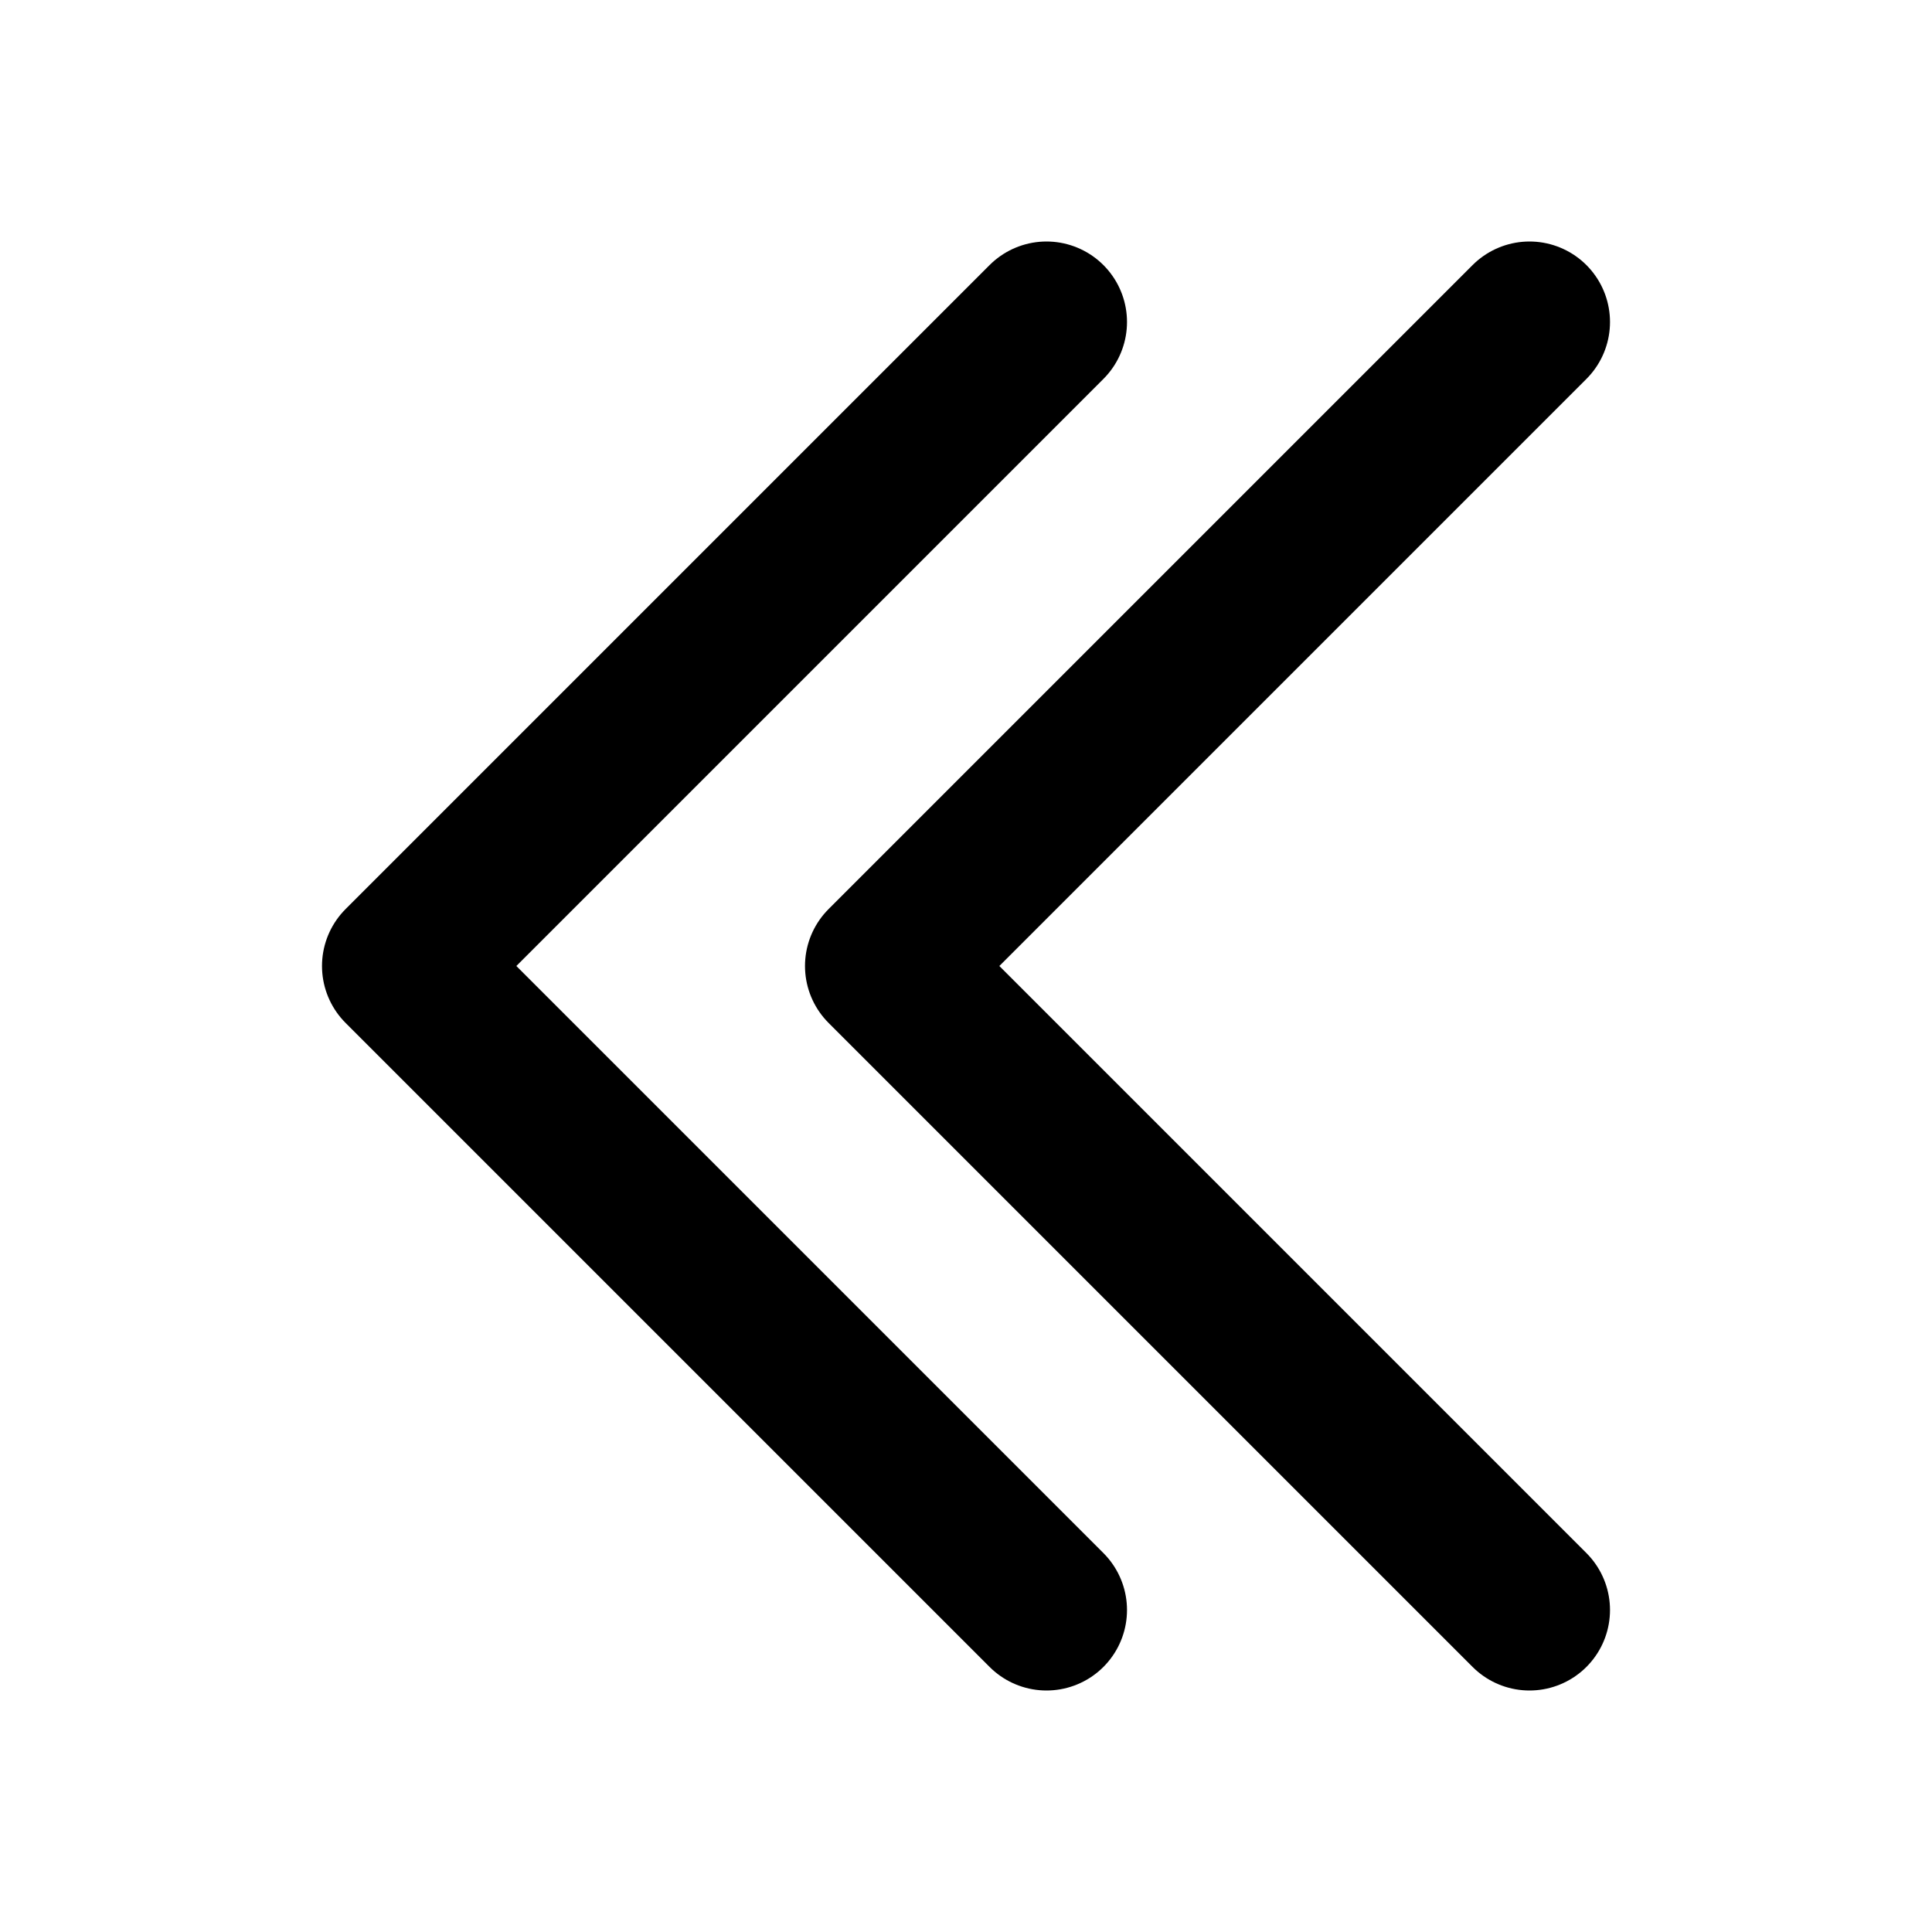
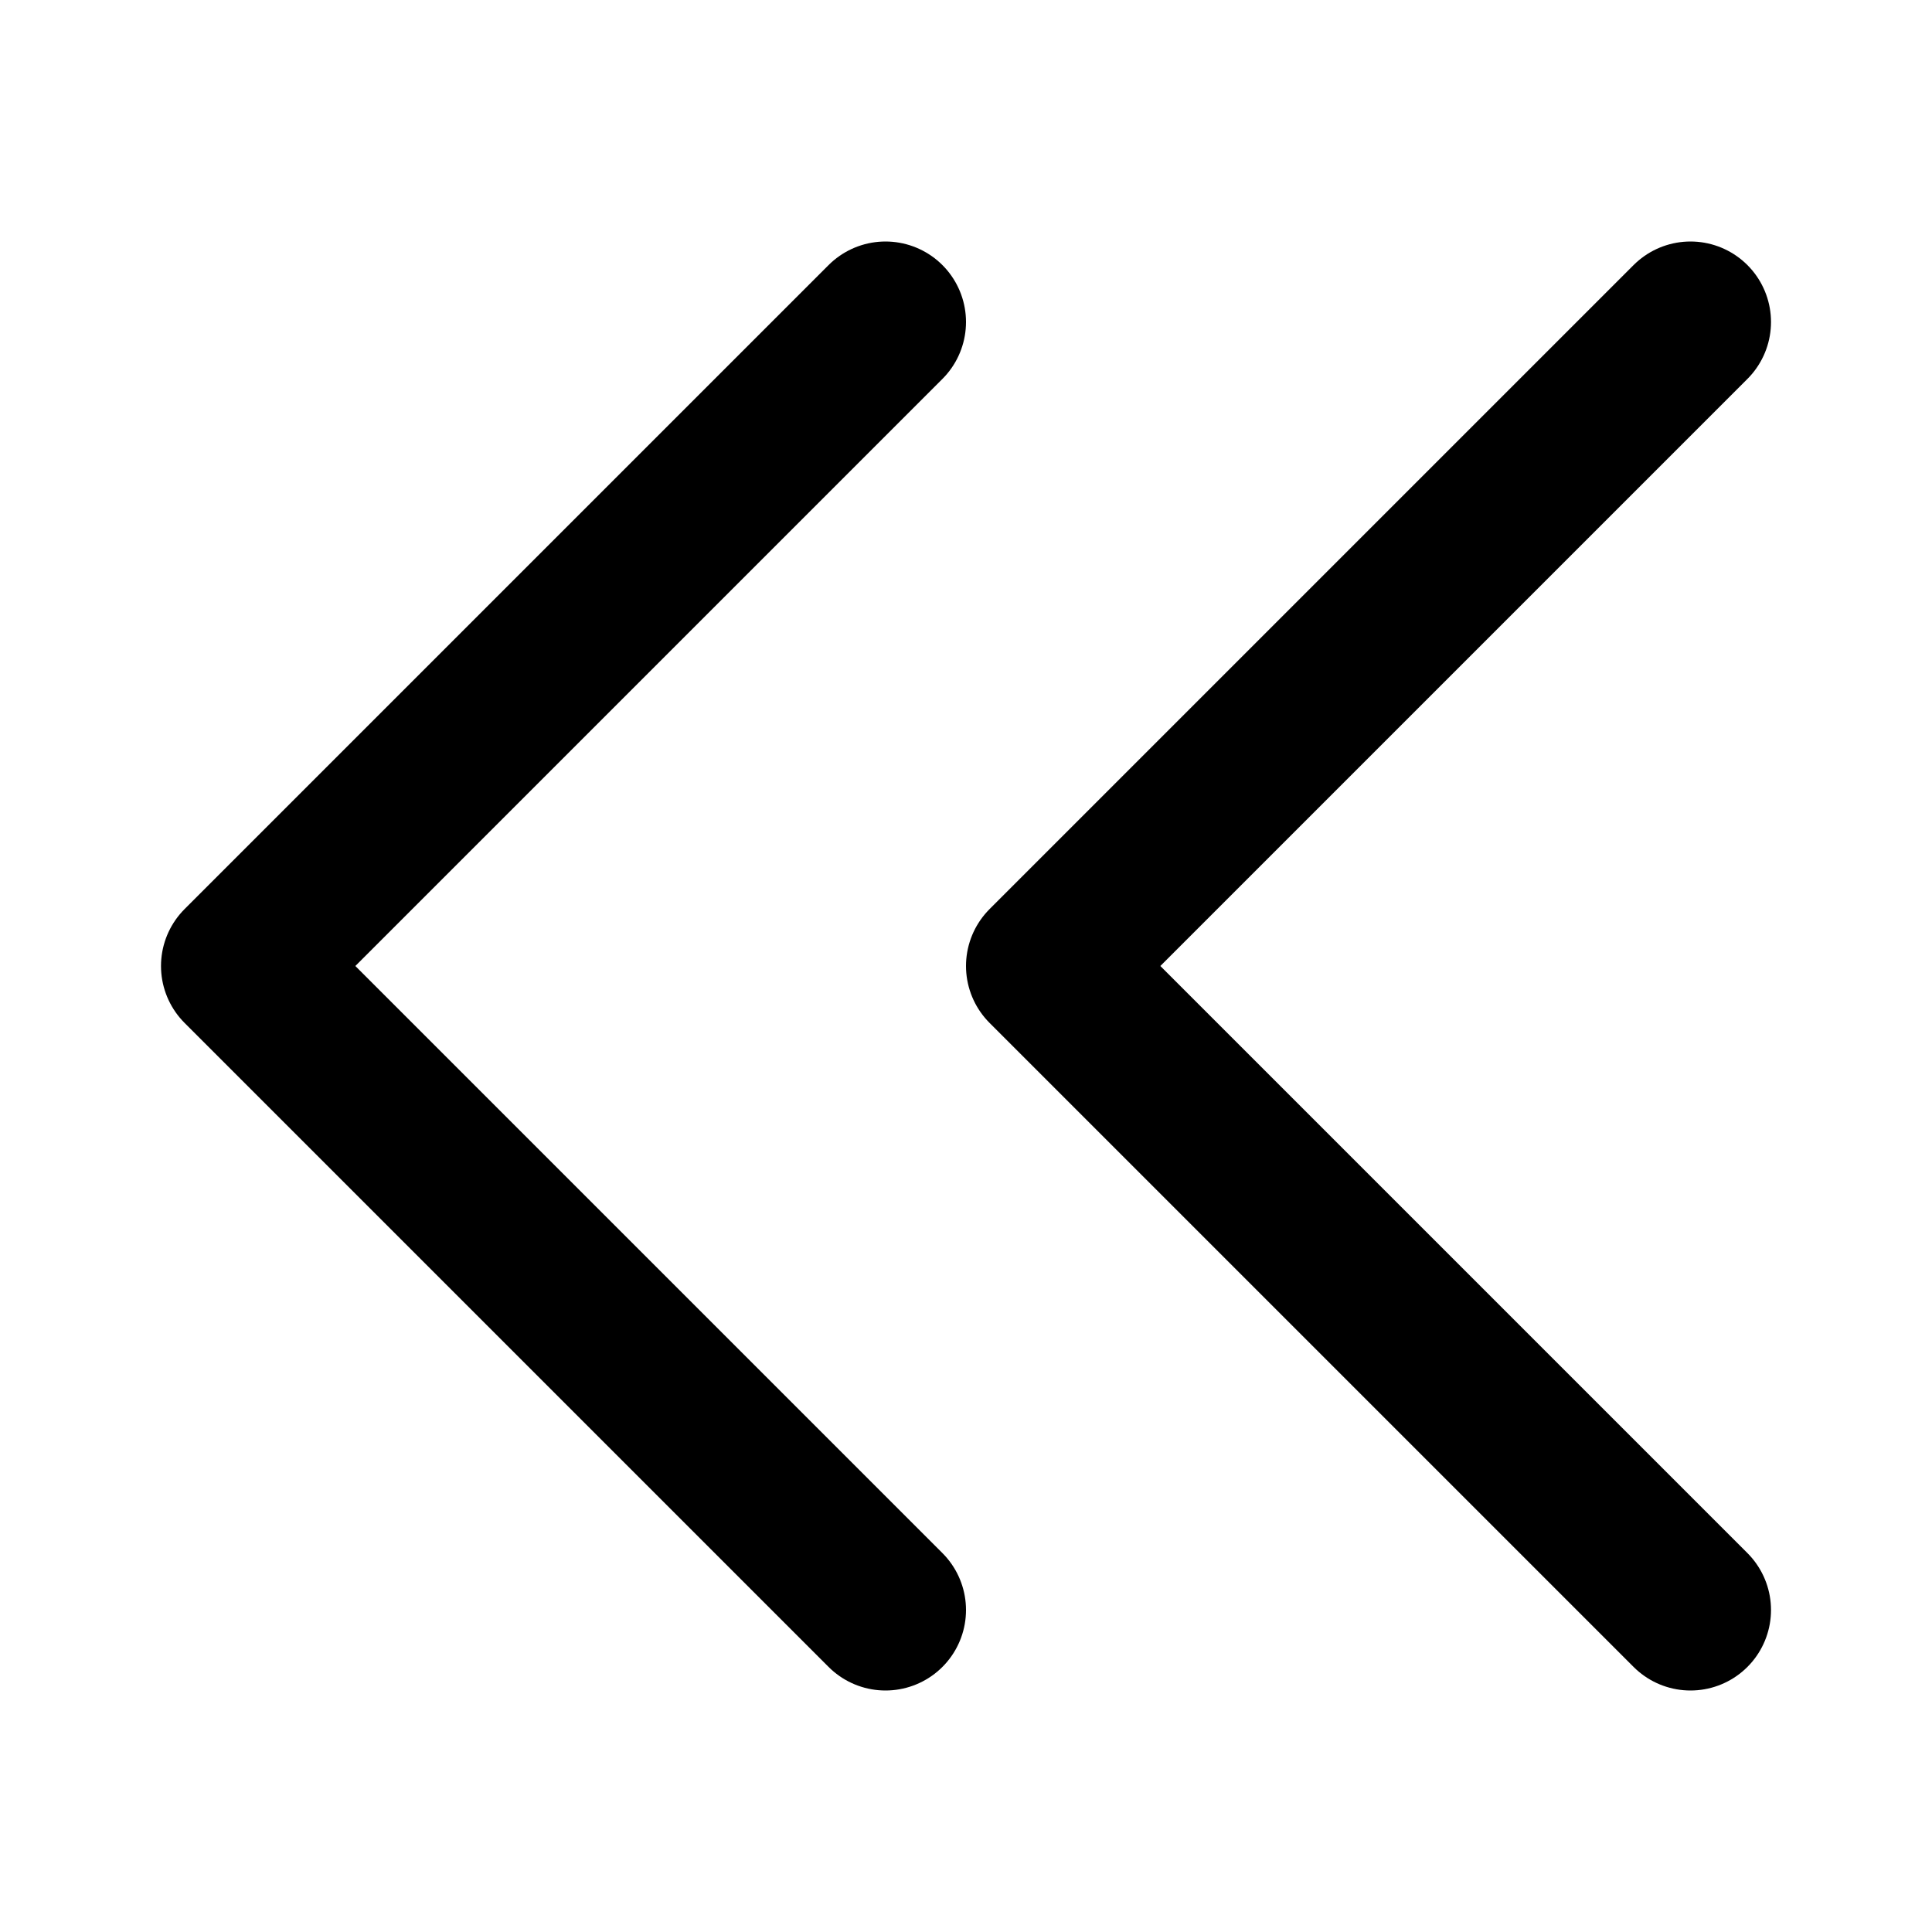
<svg xmlns="http://www.w3.org/2000/svg" class="i i-chevrons-left" viewBox="0 0 24 24" fill="none" stroke="currentColor" stroke-width="2" stroke-linecap="round" stroke-linejoin="round">
-   <path d="m19 20-8-8 8-8m-6 16-8-8 8-8" />
+   <path d="m21 20-8-8 8-8M11 20l-8-8 8-8" />
</svg>
